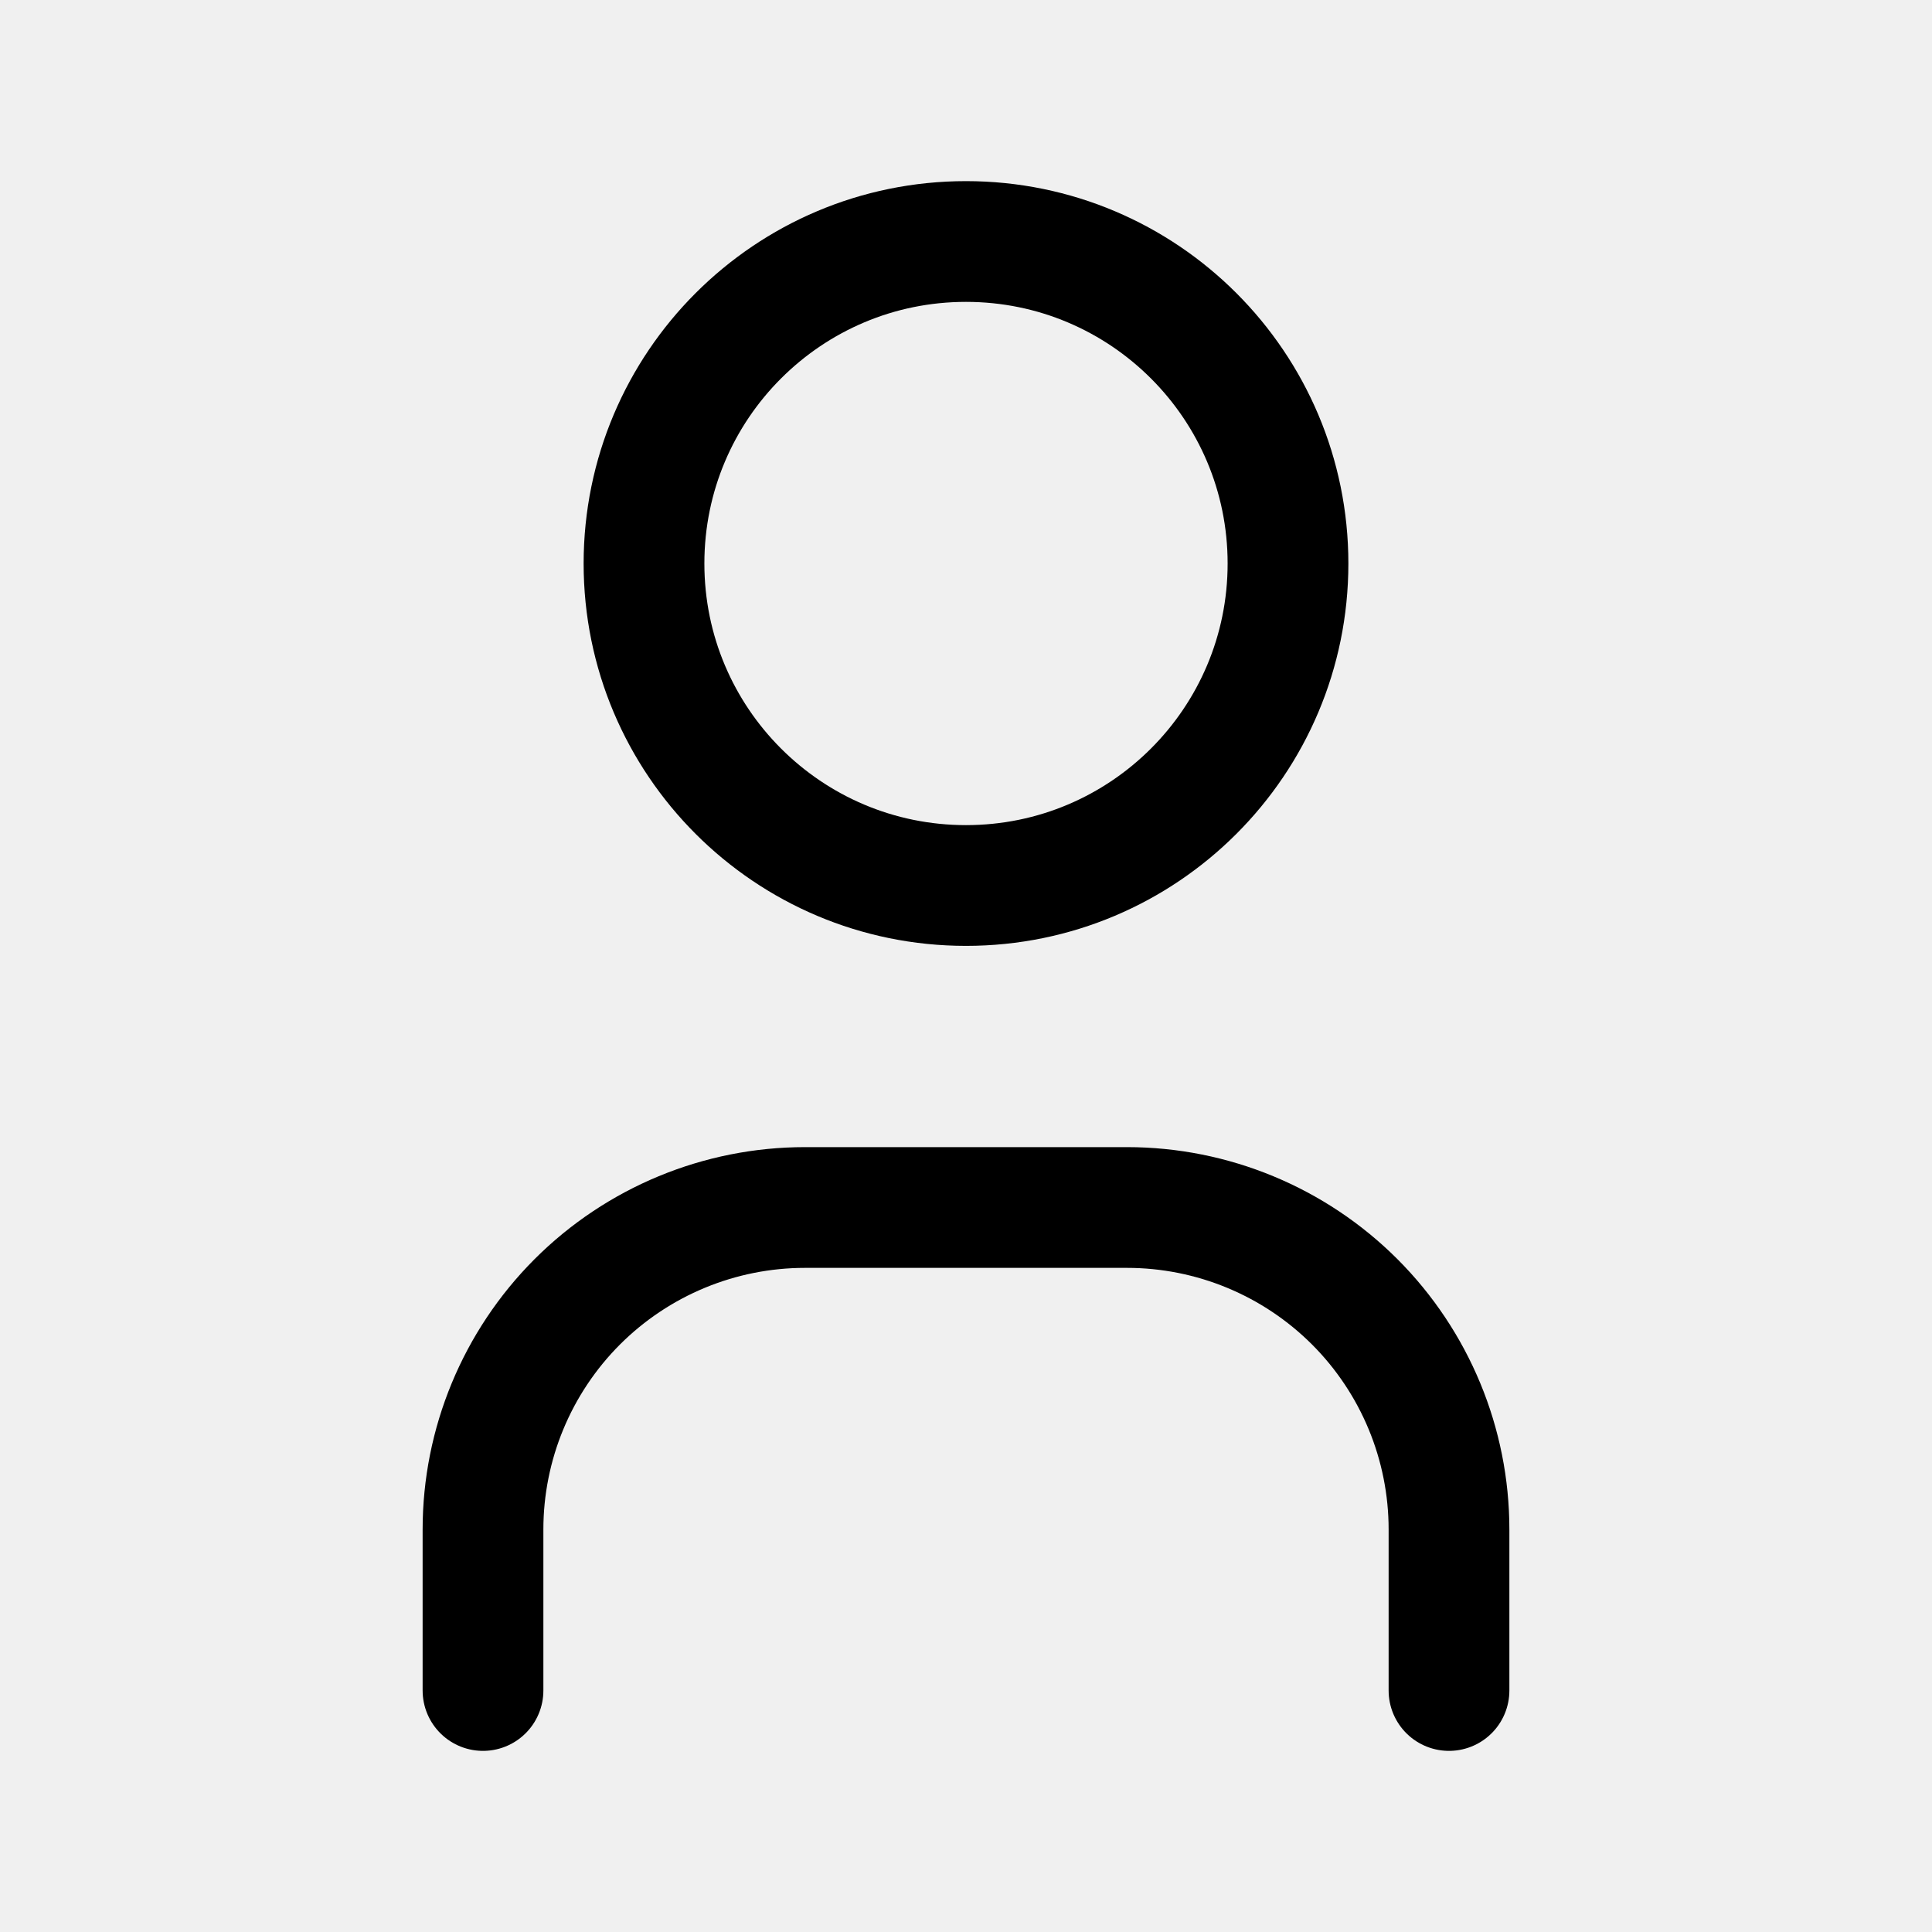
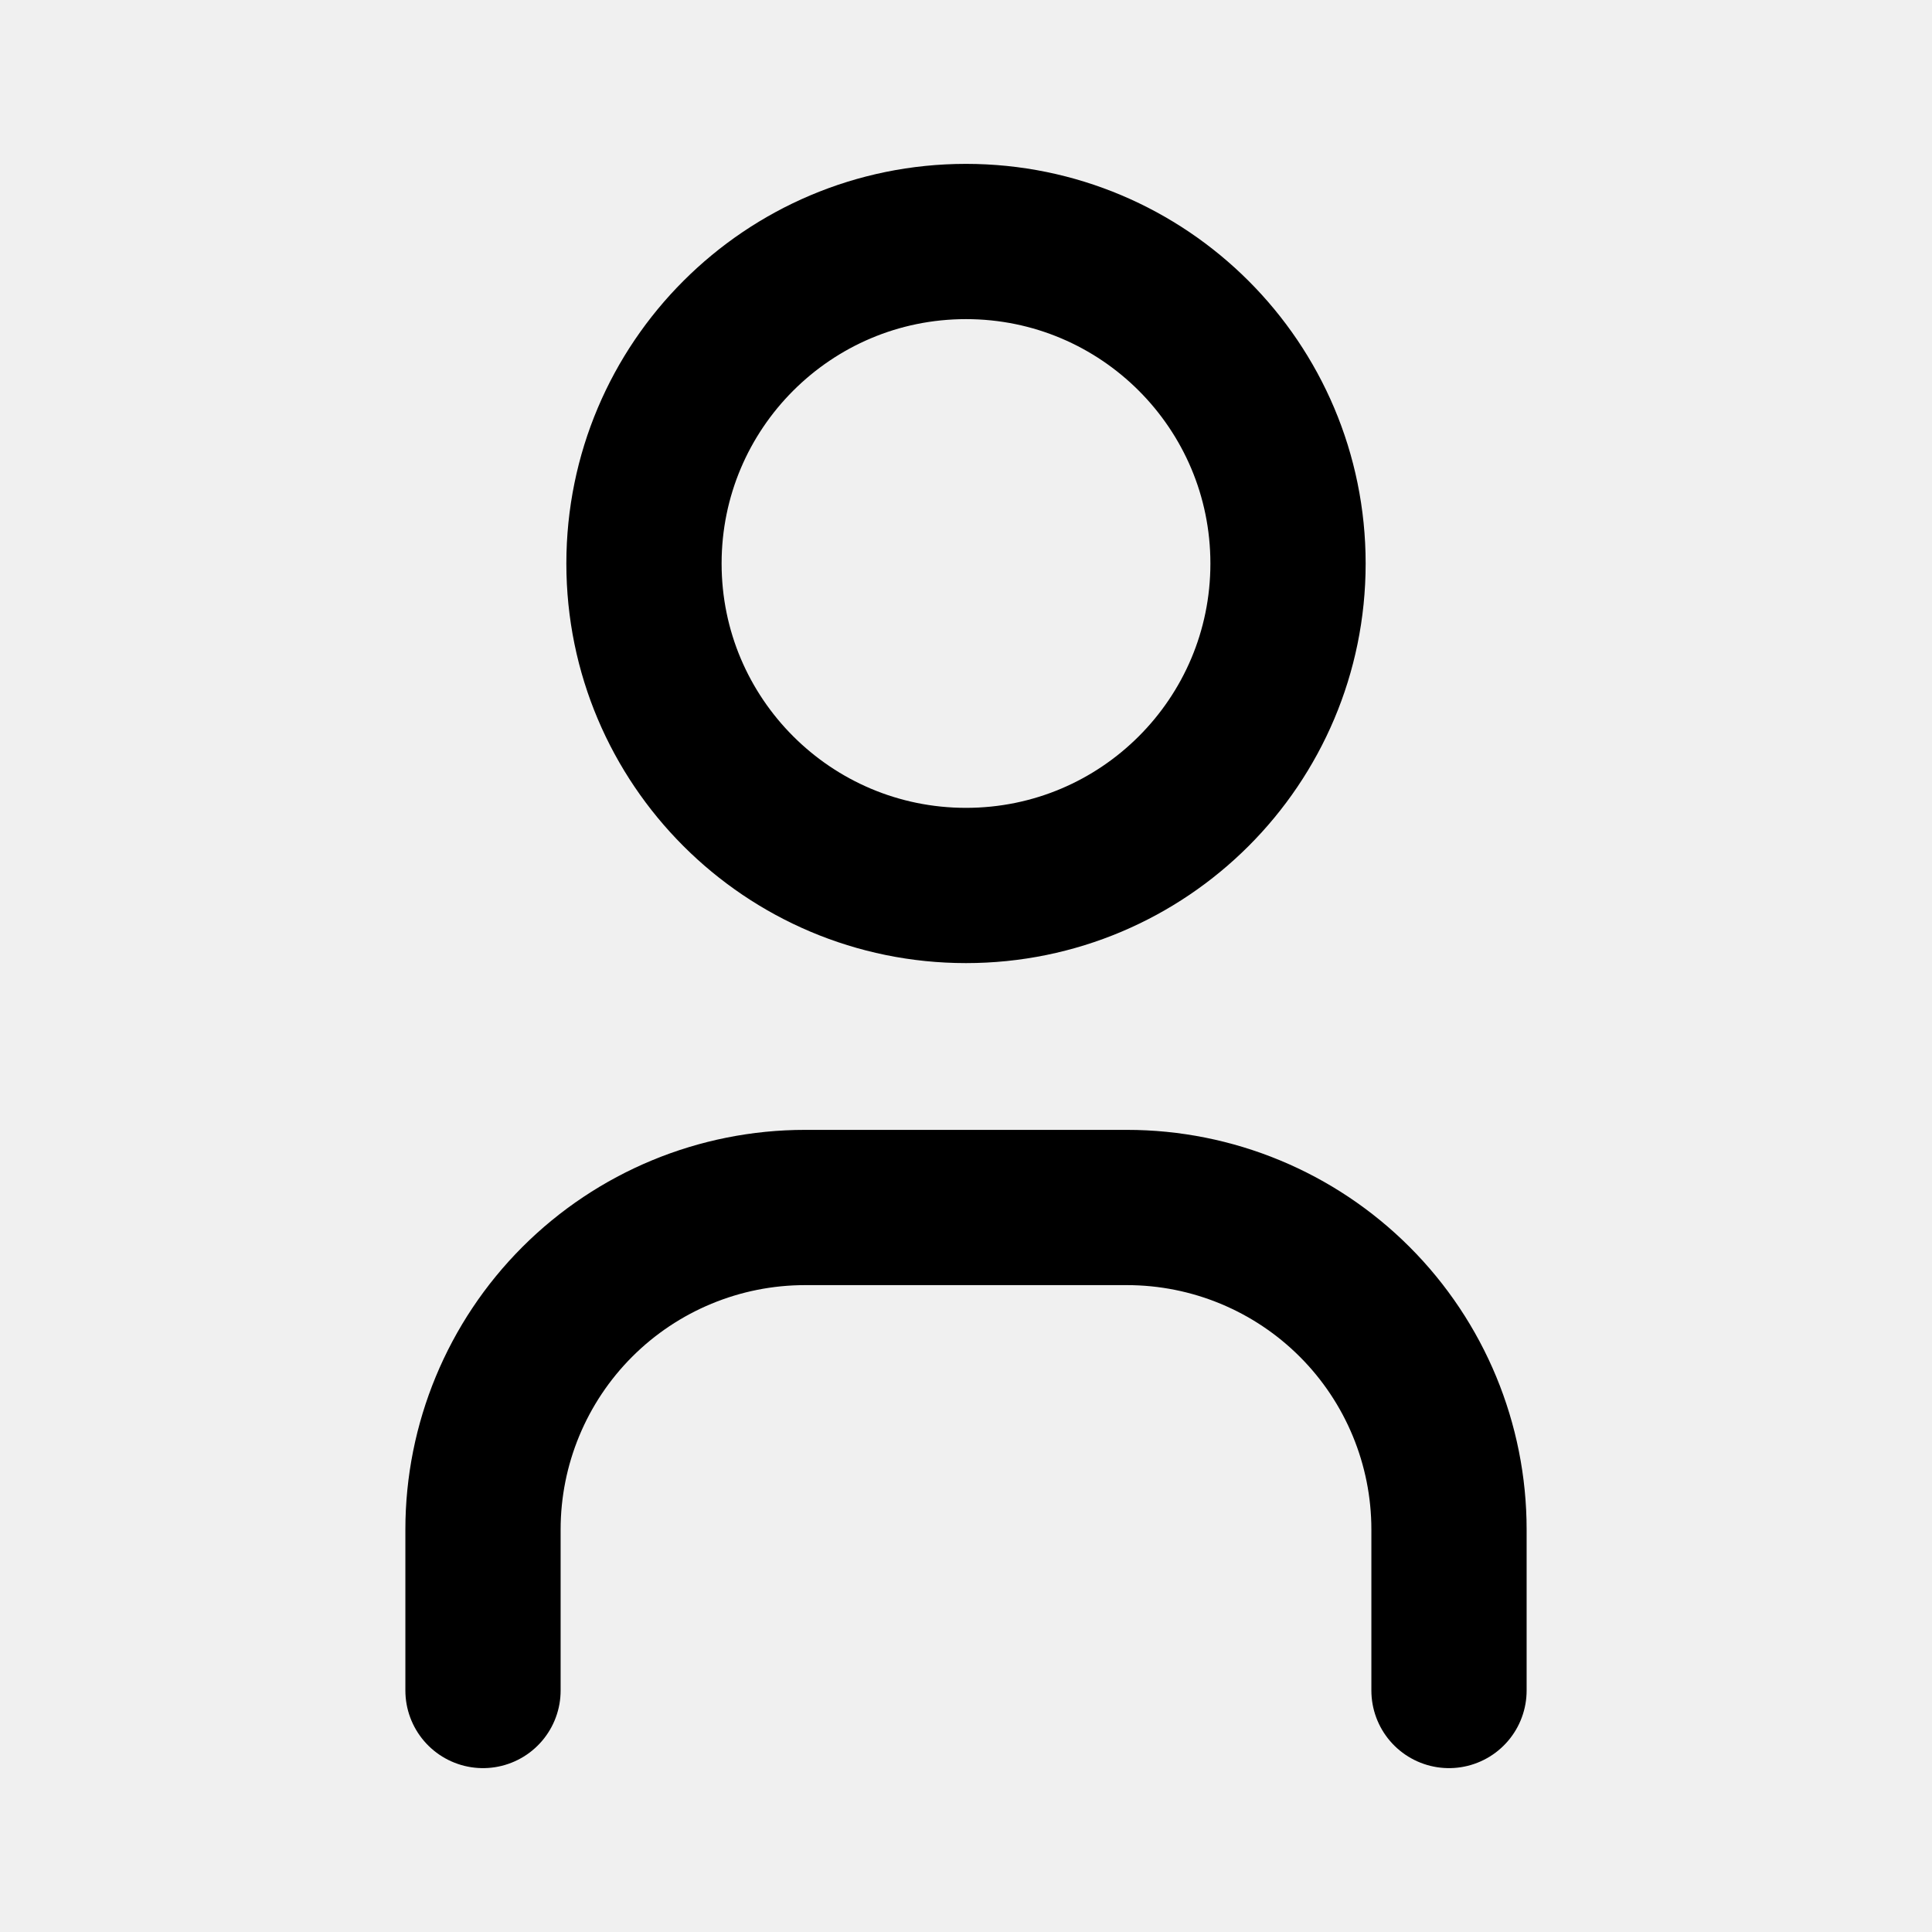
- <svg xmlns="http://www.w3.org/2000/svg" width="36" height="36" viewBox="0 0 36 36" fill="none">
+ <svg xmlns="http://www.w3.org/2000/svg" width="28" height="28" viewBox="0 0 28 28" fill="none">
  <g clip-path="url(#clip0_197_1047)">
-     <path d="M18 16.5C21.314 16.5 24 13.814 24 10.5C24 7.186 21.314 4.5 18 4.5C14.686 4.5 12 7.186 12 10.5C12 13.814 14.686 16.5 18 16.5Z" stroke="black" stroke-width="2.25" stroke-linecap="round" stroke-linejoin="round" />
-     <path d="M9 31.5V28.5C9 26.909 9.632 25.383 10.757 24.257C11.883 23.132 13.409 22.5 15 22.5H21C22.591 22.5 24.117 23.132 25.243 24.257C26.368 25.383 27 26.909 27 28.5V31.5" stroke="black" stroke-width="2.25" stroke-linecap="round" stroke-linejoin="round" />
+     <path d="M14 12.833C16.577 12.833 18.667 10.744 18.667 8.167C18.667 5.589 16.577 3.5 14 3.5C11.423 3.5 9.333 5.589 9.333 8.167C9.333 10.744 11.423 12.833 14 12.833Z" stroke="black" stroke-width="2.25" stroke-linecap="round" stroke-linejoin="round" />
+     <path d="M7 24.5V22.167C7 20.929 7.492 19.742 8.367 18.867C9.242 17.992 10.429 17.5 11.667 17.5H16.333C17.571 17.5 18.758 17.992 19.633 18.867C20.508 19.742 21 20.929 21 22.167V24.5" stroke="black" stroke-width="2.25" stroke-linecap="round" stroke-linejoin="round" />
  </g>
  <defs>
    <clipPath id="clip0_197_1047">
-       <rect width="36" height="36" fill="white" />
+       <rect width="28" height="28" fill="white" />
    </clipPath>
  </defs>
</svg>
